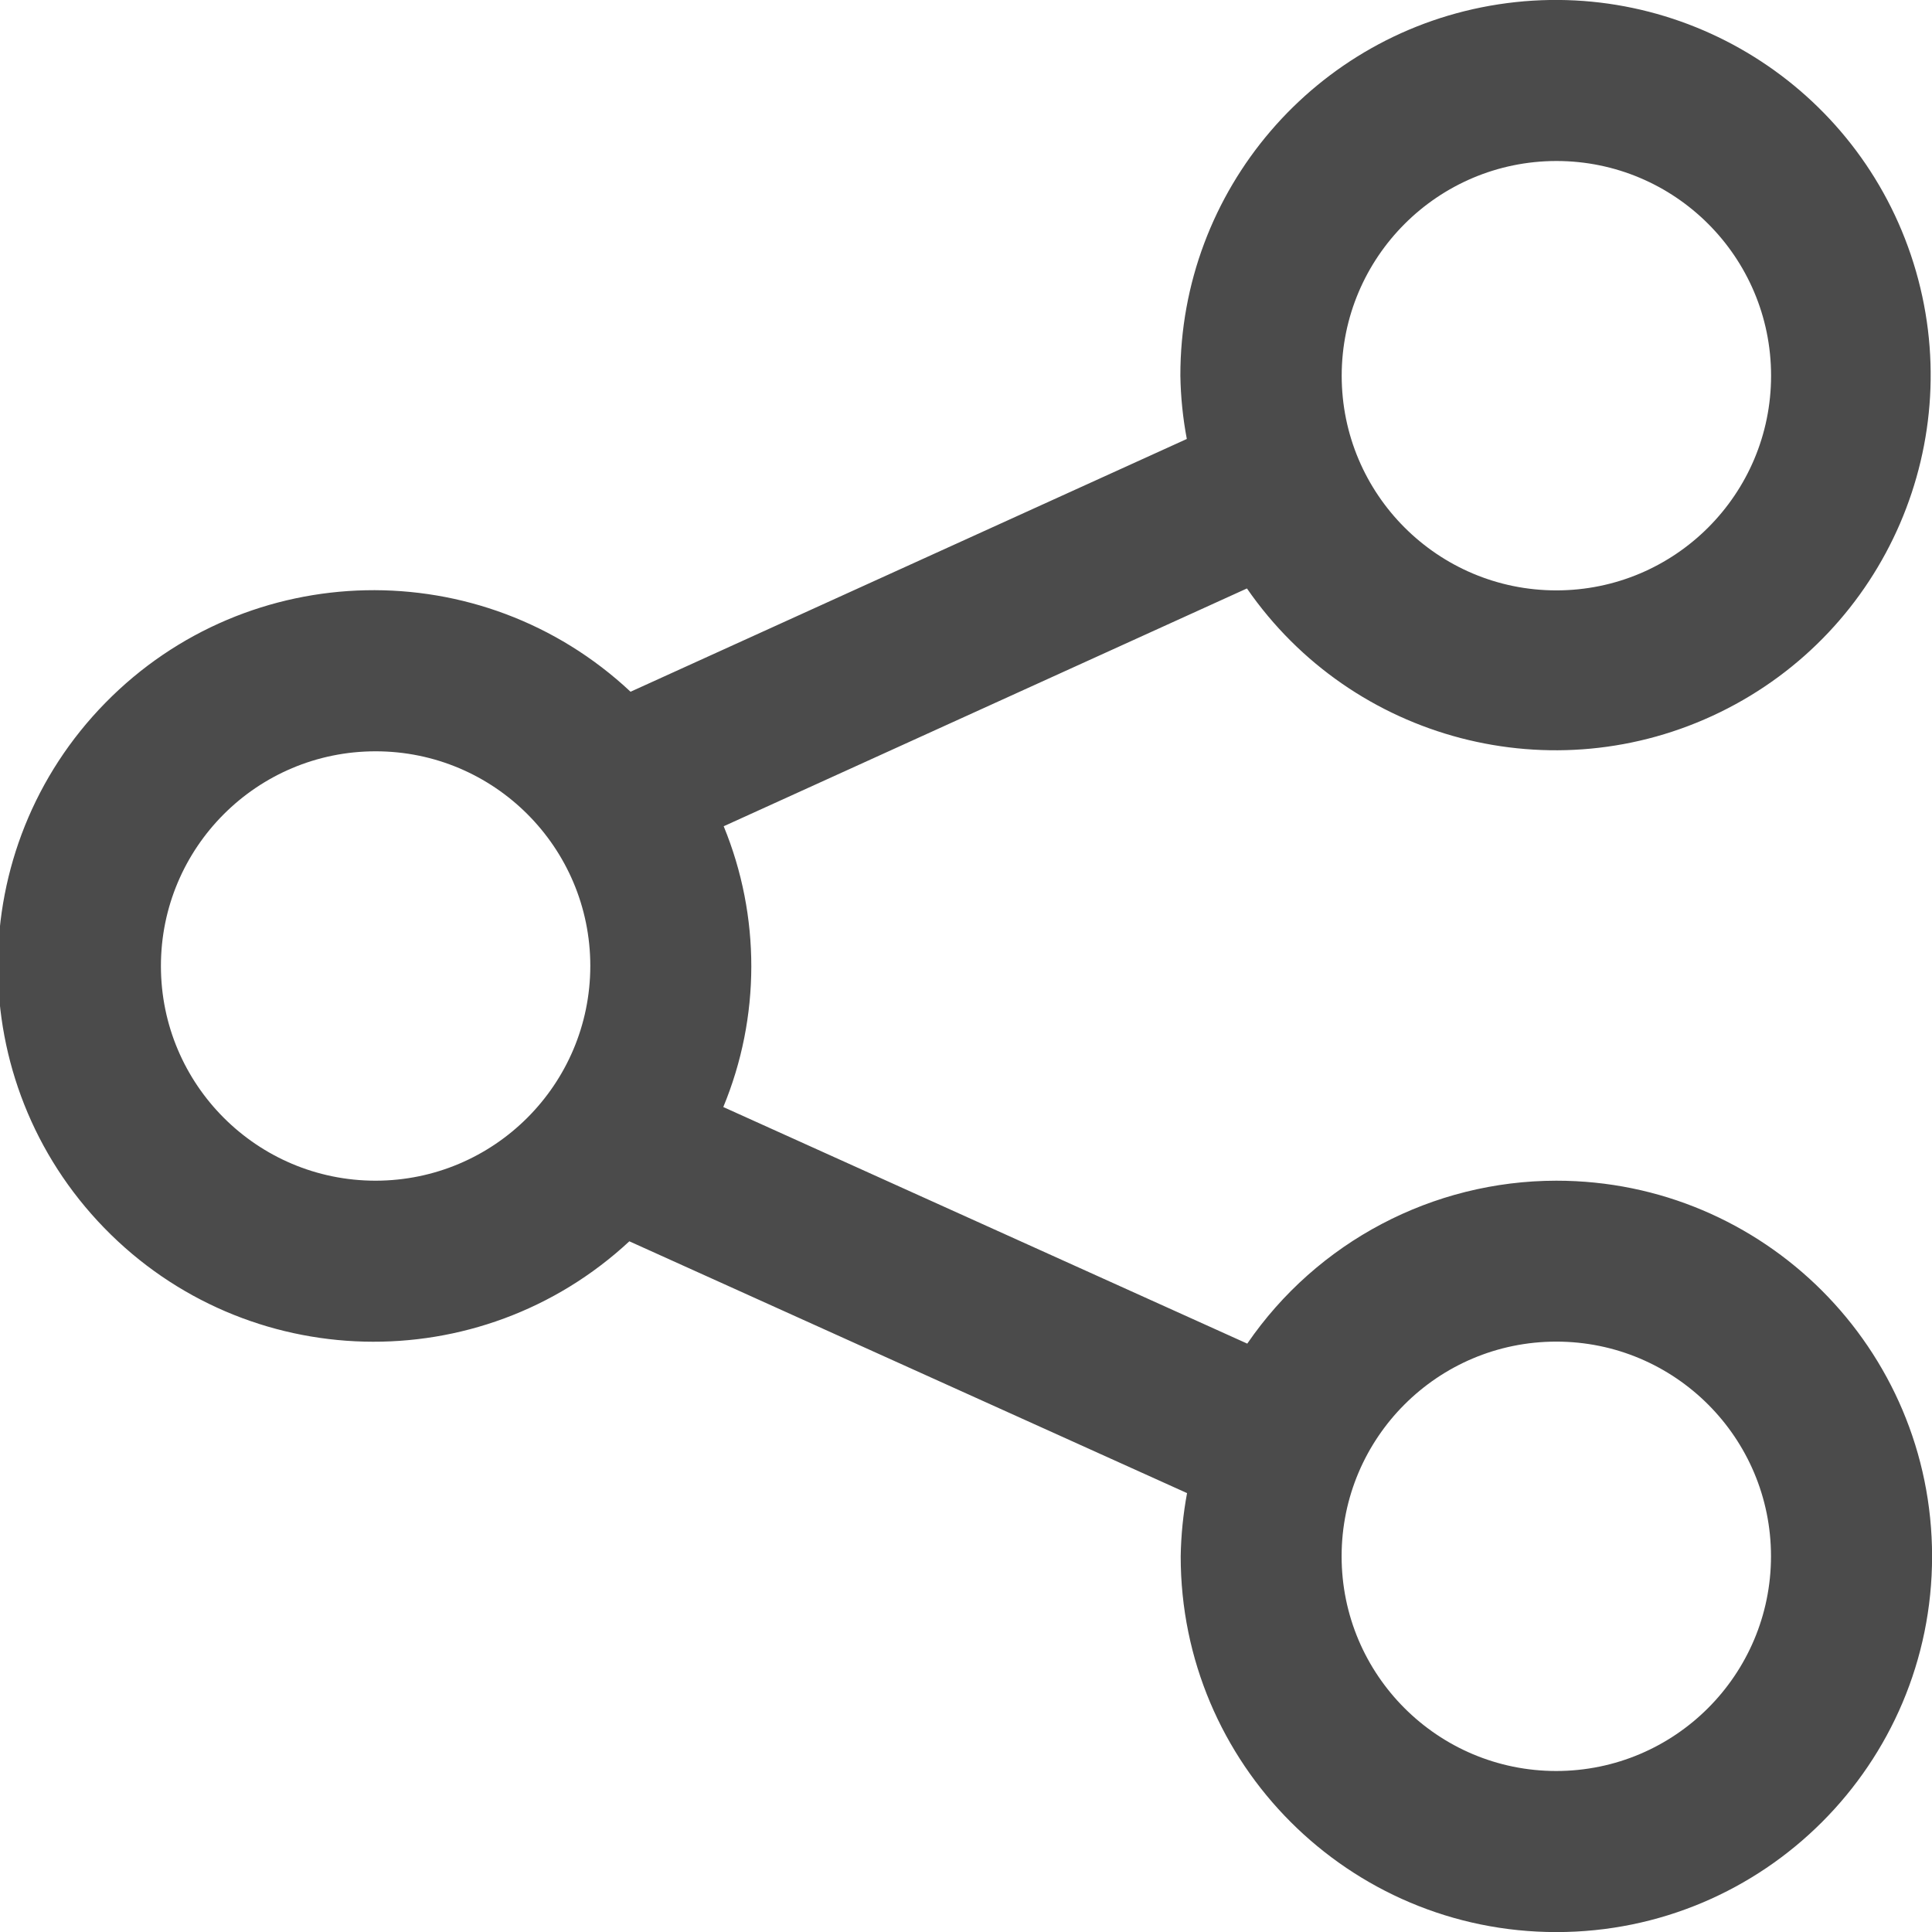
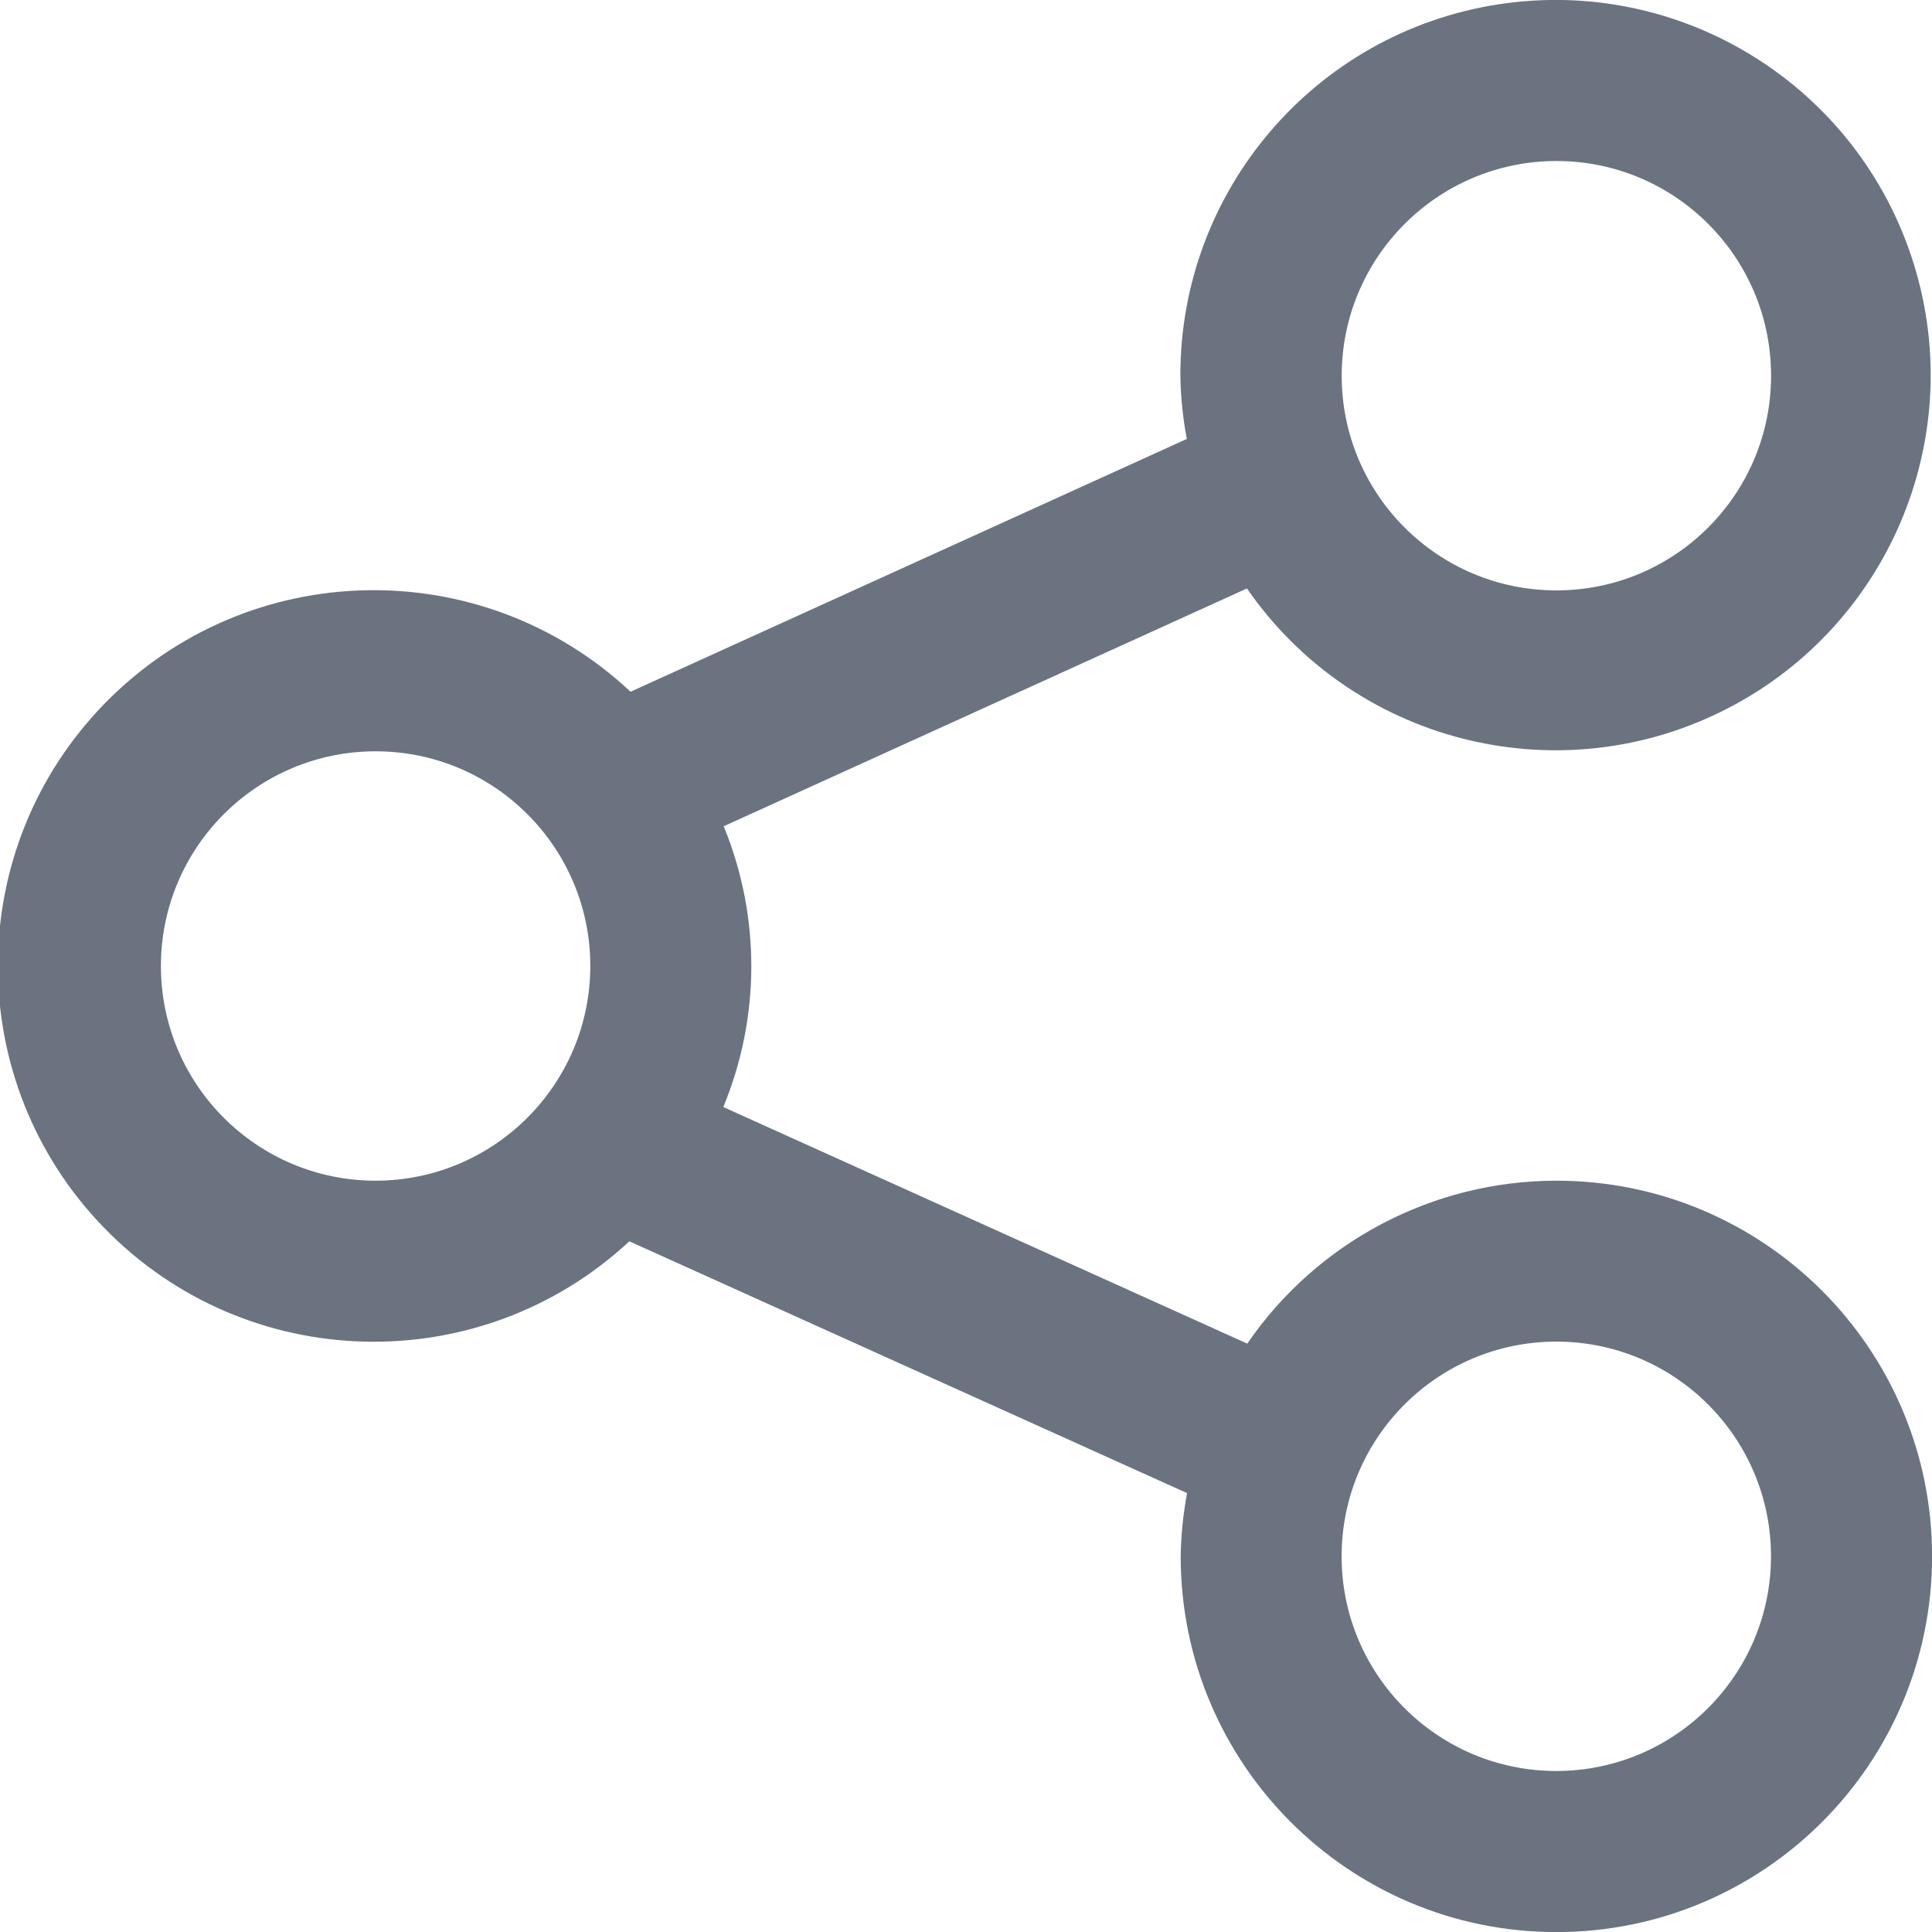
- <svg xmlns="http://www.w3.org/2000/svg" fill="#333333e0" id="Outline" viewBox="0 0 24 24" width="512" height="512">
+ <svg xmlns="http://www.w3.org/2000/svg" fill="#6b7280" id="Outline" viewBox="0 0 24 24" width="512" height="512">
  <path d="M19.333,14.667a4.66,4.66,0,0,0-3.839,2.024L8.985,13.752a4.574,4.574,0,0,0,.005-3.488l6.5-2.954a4.66,4.66,0,1,0-.827-2.643,4.633,4.633,0,0,0,.08.786L7.833,8.593a4.668,4.668,0,1,0-.015,6.827l6.928,3.128a4.736,4.736,0,0,0-.079.785,4.667,4.667,0,1,0,4.666-4.666ZM19.333,2a2.667,2.667,0,1,1-2.666,2.667A2.669,2.669,0,0,1,19.333,2ZM4.667,14.667A2.667,2.667,0,1,1,7.333,12,2.67,2.67,0,0,1,4.667,14.667ZM19.333,22A2.667,2.667,0,1,1,22,19.333,2.669,2.669,0,0,1,19.333,22Z" />
</svg>
